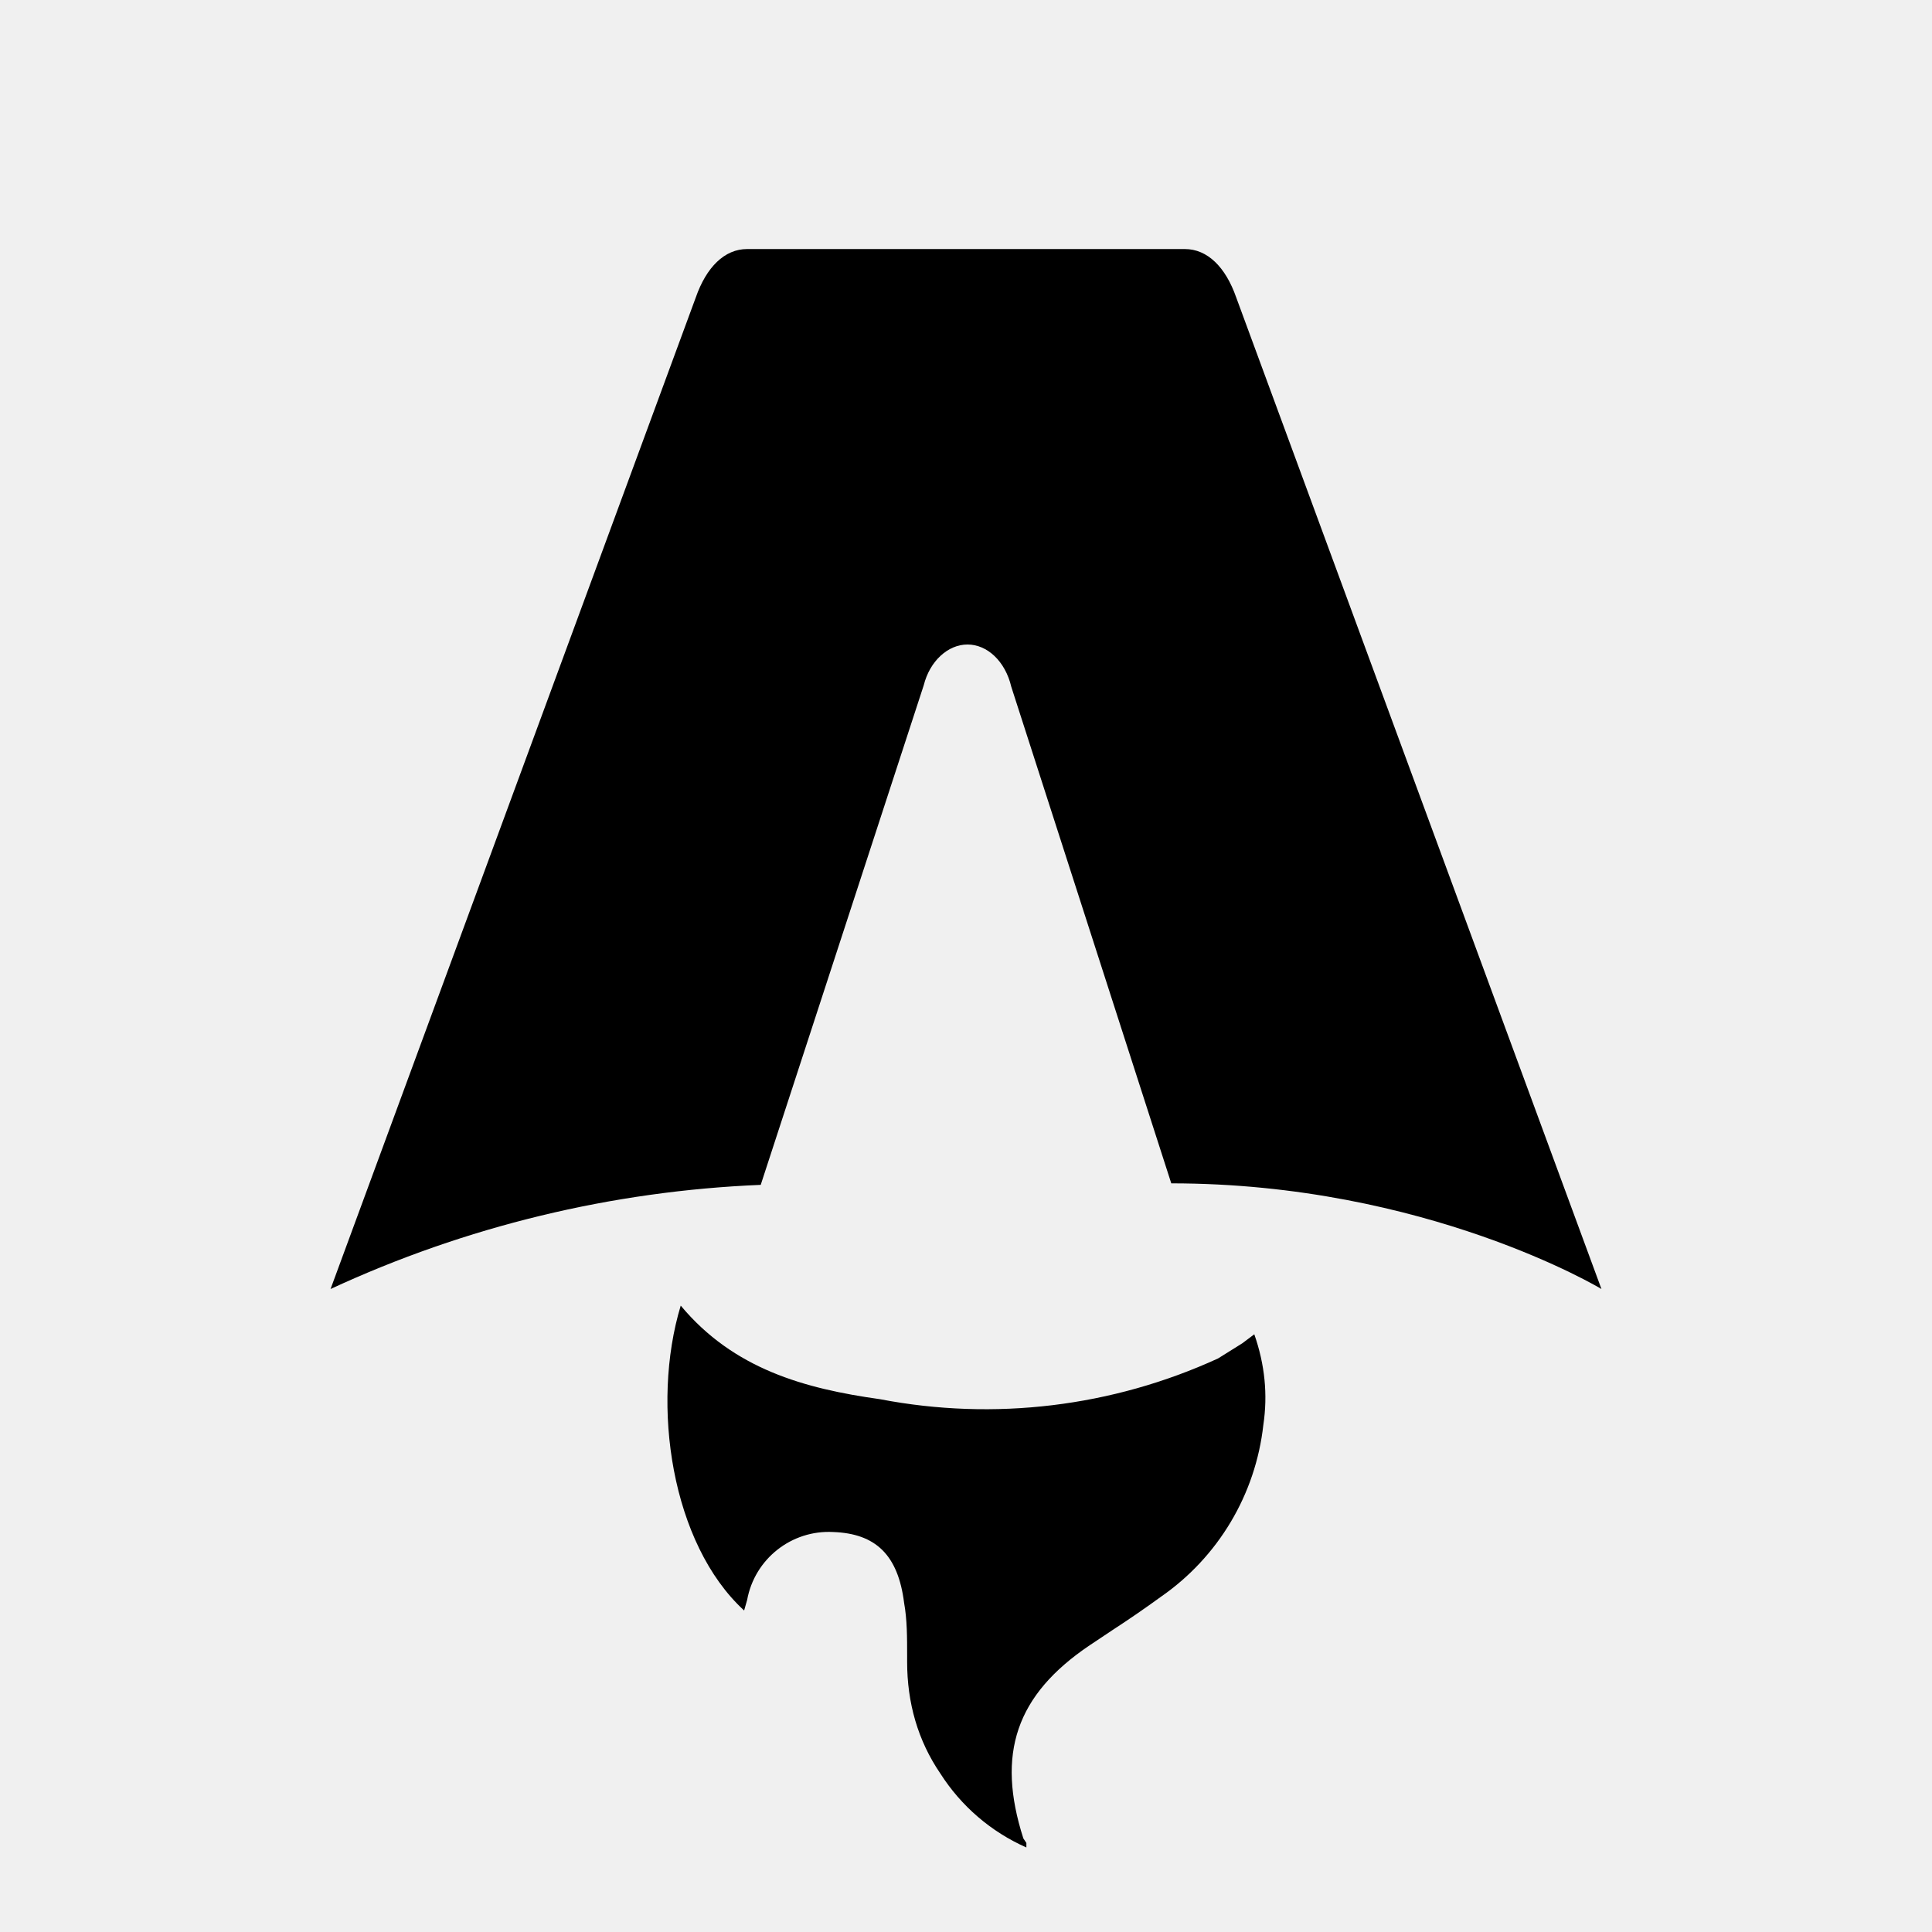
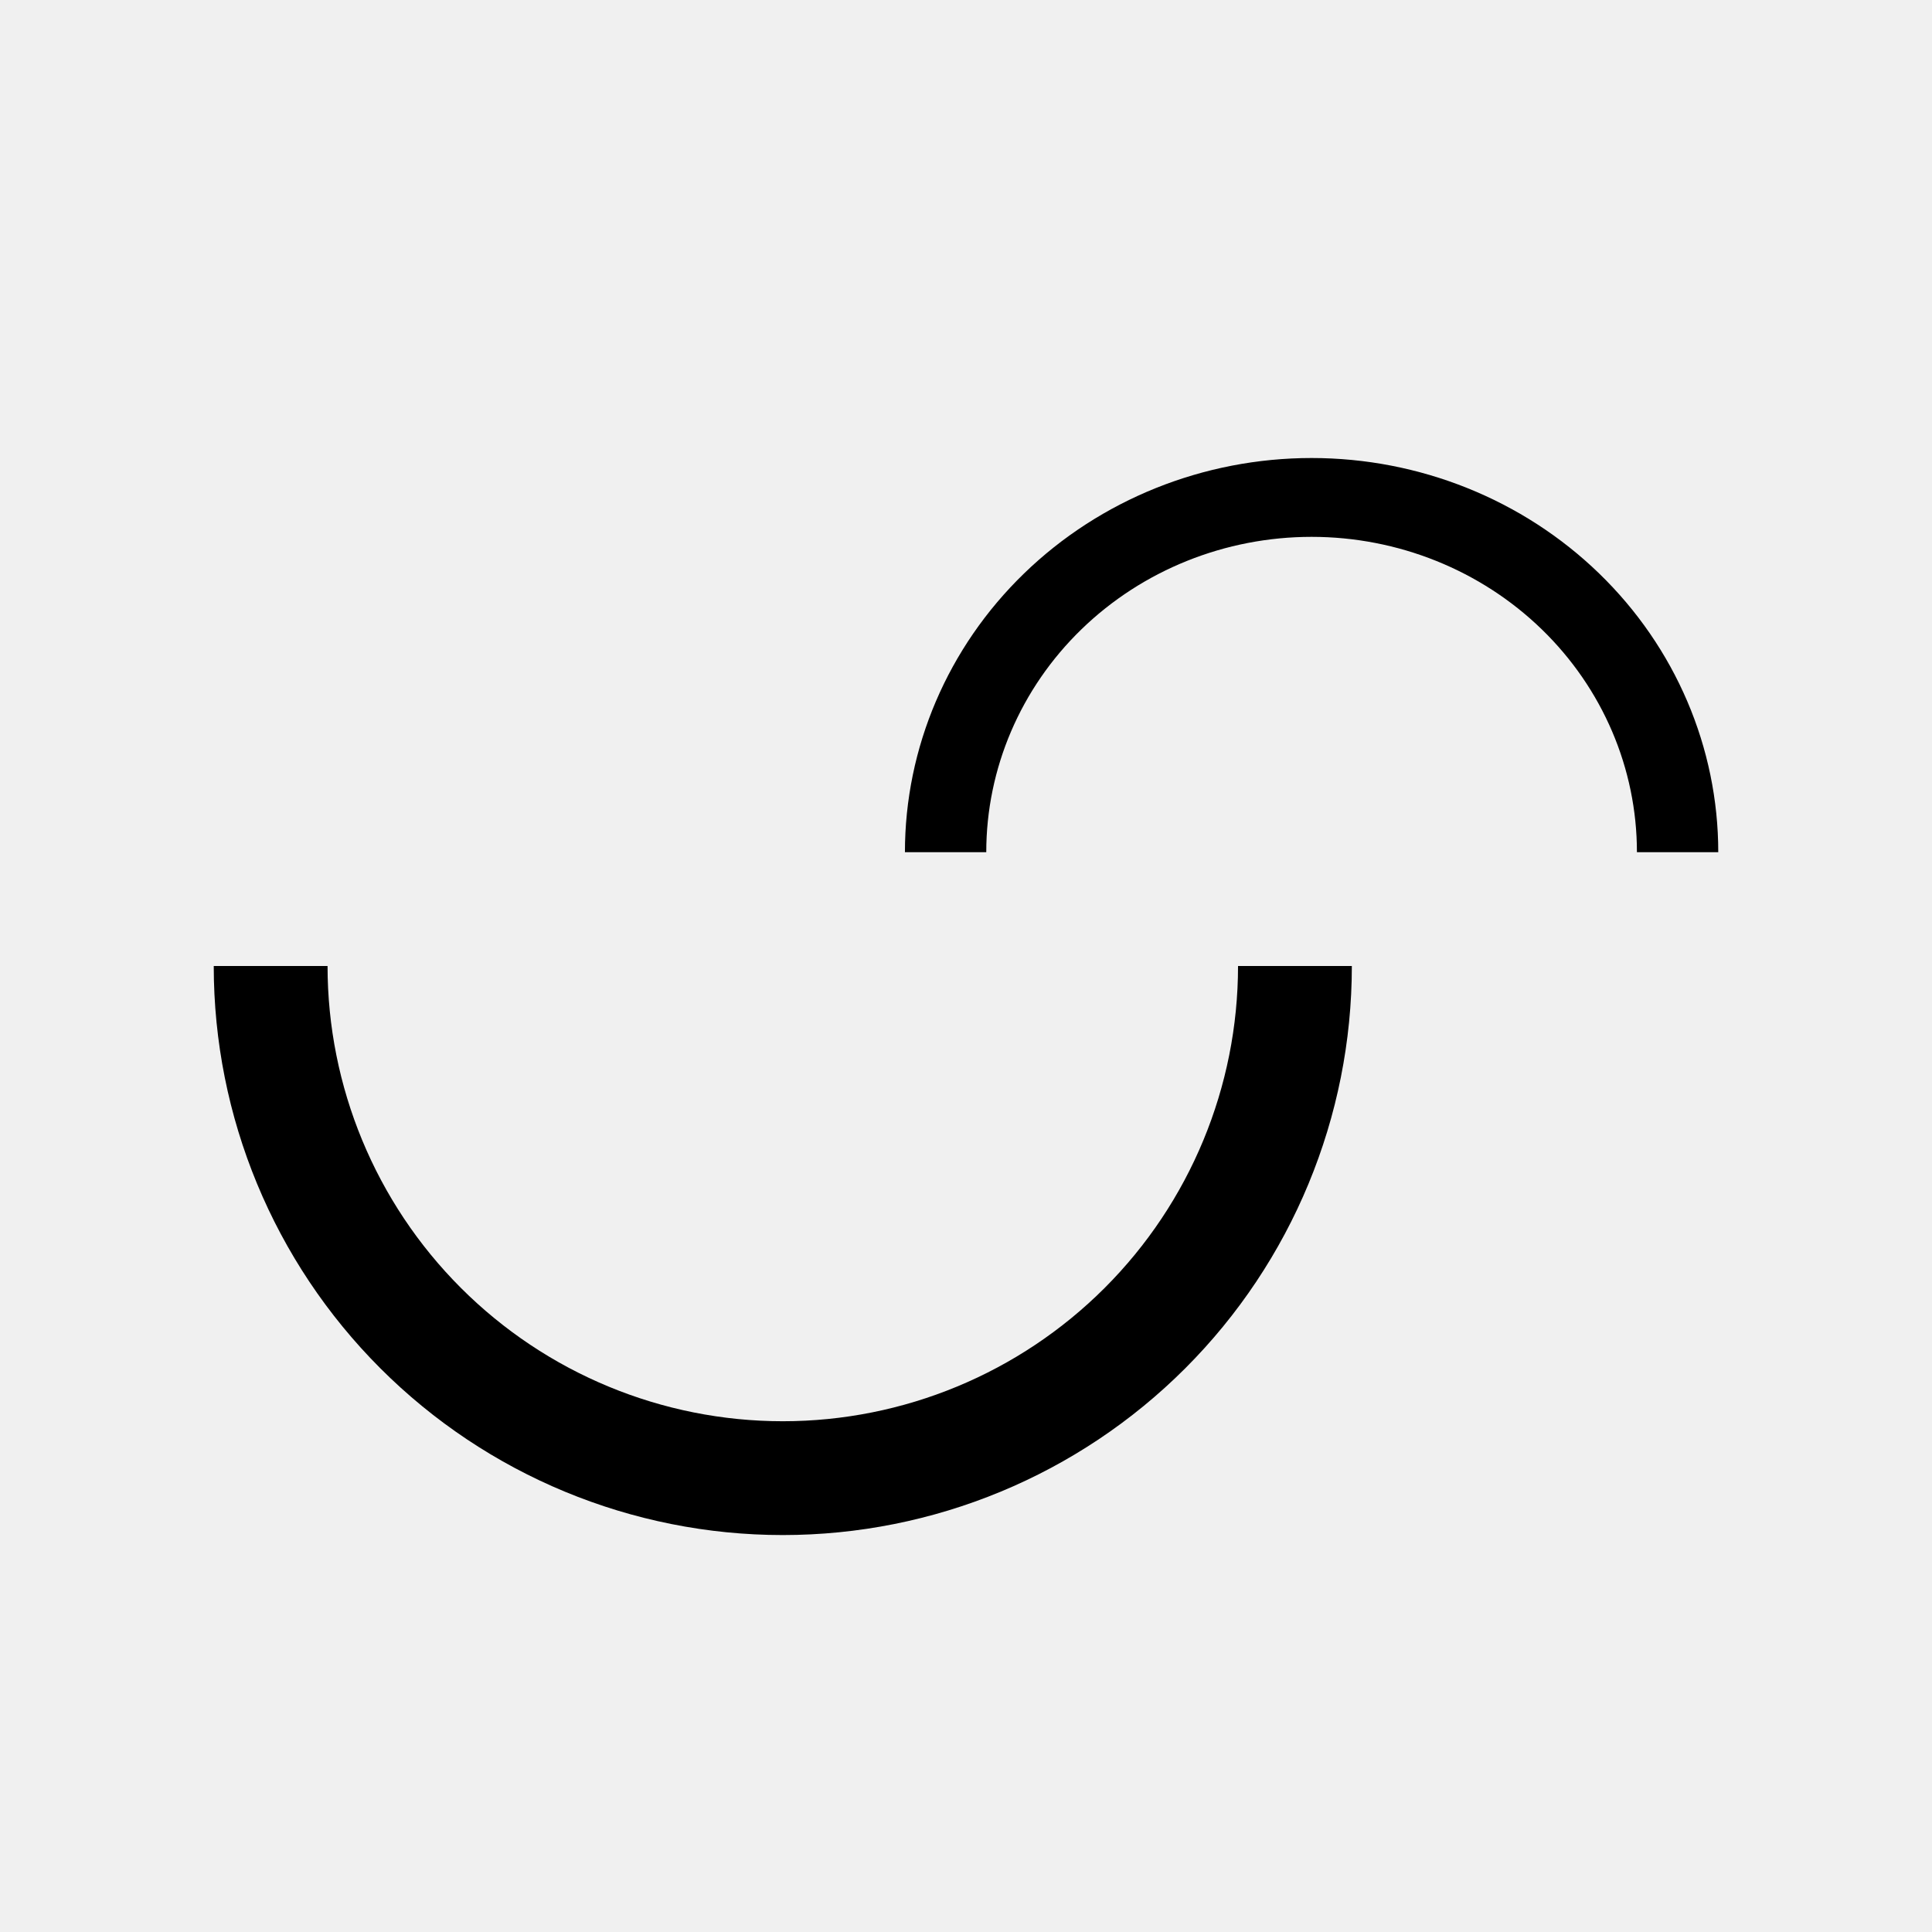
- <svg xmlns="http://www.w3.org/2000/svg" fill="none" viewBox="0 0 128 128">
-   <path d="M50.4 78.5a75.1 75.1 0 0 0-28.5 6.9l24.2-65.7c.7-2 1.9-3.2 3.4-3.2h29c1.5 0 2.7 1.2 3.4 3.2l24.2 65.7s-11.6-7-28.5-7L67 45.5c-.4-1.7-1.6-2.8-2.9-2.8-1.3 0-2.5 1.1-2.9 2.7L50.4 78.5Zm-1.1 28.2Zm-4.2-20.2c-2 6.6-.6 15.8 4.2 20.2a17.5 17.5 0 0 1 .2-.7 5.5 5.5 0 0 1 5.7-4.5c2.8.1 4.3 1.5 4.7 4.7.2 1.1.2 2.3.2 3.5v.4c0 2.7.7 5.2 2.2 7.4a13 13 0 0 0 5.7 4.9v-.3l-.2-.3c-1.8-5.6-.5-9.5 4.4-12.8l1.5-1a73 73 0 0 0 3.2-2.2 16 16 0 0 0 6.8-11.4c.3-2 .1-4-.6-6l-.8.6-1.6 1a37 37 0 0 1-22.4 2.7c-5-.7-9.7-2-13.2-6.2Z" />
-   <style>
-         path { fill: #000; }
-         @media (prefers-color-scheme: dark) {
-             path { fill: #FFF; }
-         }
-     </style>
+ <svg xmlns="http://www.w3.org/2000/svg" width="696" height="696" viewBox="0 0 696 696" fill="none">
+   <path d="M77 348C77 402.369 98.598 454.512 137.043 492.957C175.488 531.402 227.631 553 282 553C336.369 553 388.512 531.402 426.957 492.957C465.402 454.512 487 402.369 487 348L446 348C446 391.496 428.721 433.21 397.966 463.966C367.21 494.721 325.495 512 282 512C238.504 512 196.79 494.721 166.034 463.965C135.279 433.21 118 391.495 118 348L77 348Z" fill="black" />
+   <path d="M619 307C619 269.339 603.565 233.221 576.091 206.591C548.617 179.961 511.354 165 472.5 165C433.646 165 396.383 179.961 368.909 206.591C341.435 233.221 326 269.339 326 307H355.3C355.3 276.871 367.648 247.977 389.627 226.673C411.606 205.369 441.417 193.4 472.5 193.4C503.583 193.4 533.394 205.369 555.373 226.673C577.352 247.977 589.7 276.871 589.7 307H619Z" fill="black" />
</svg>
